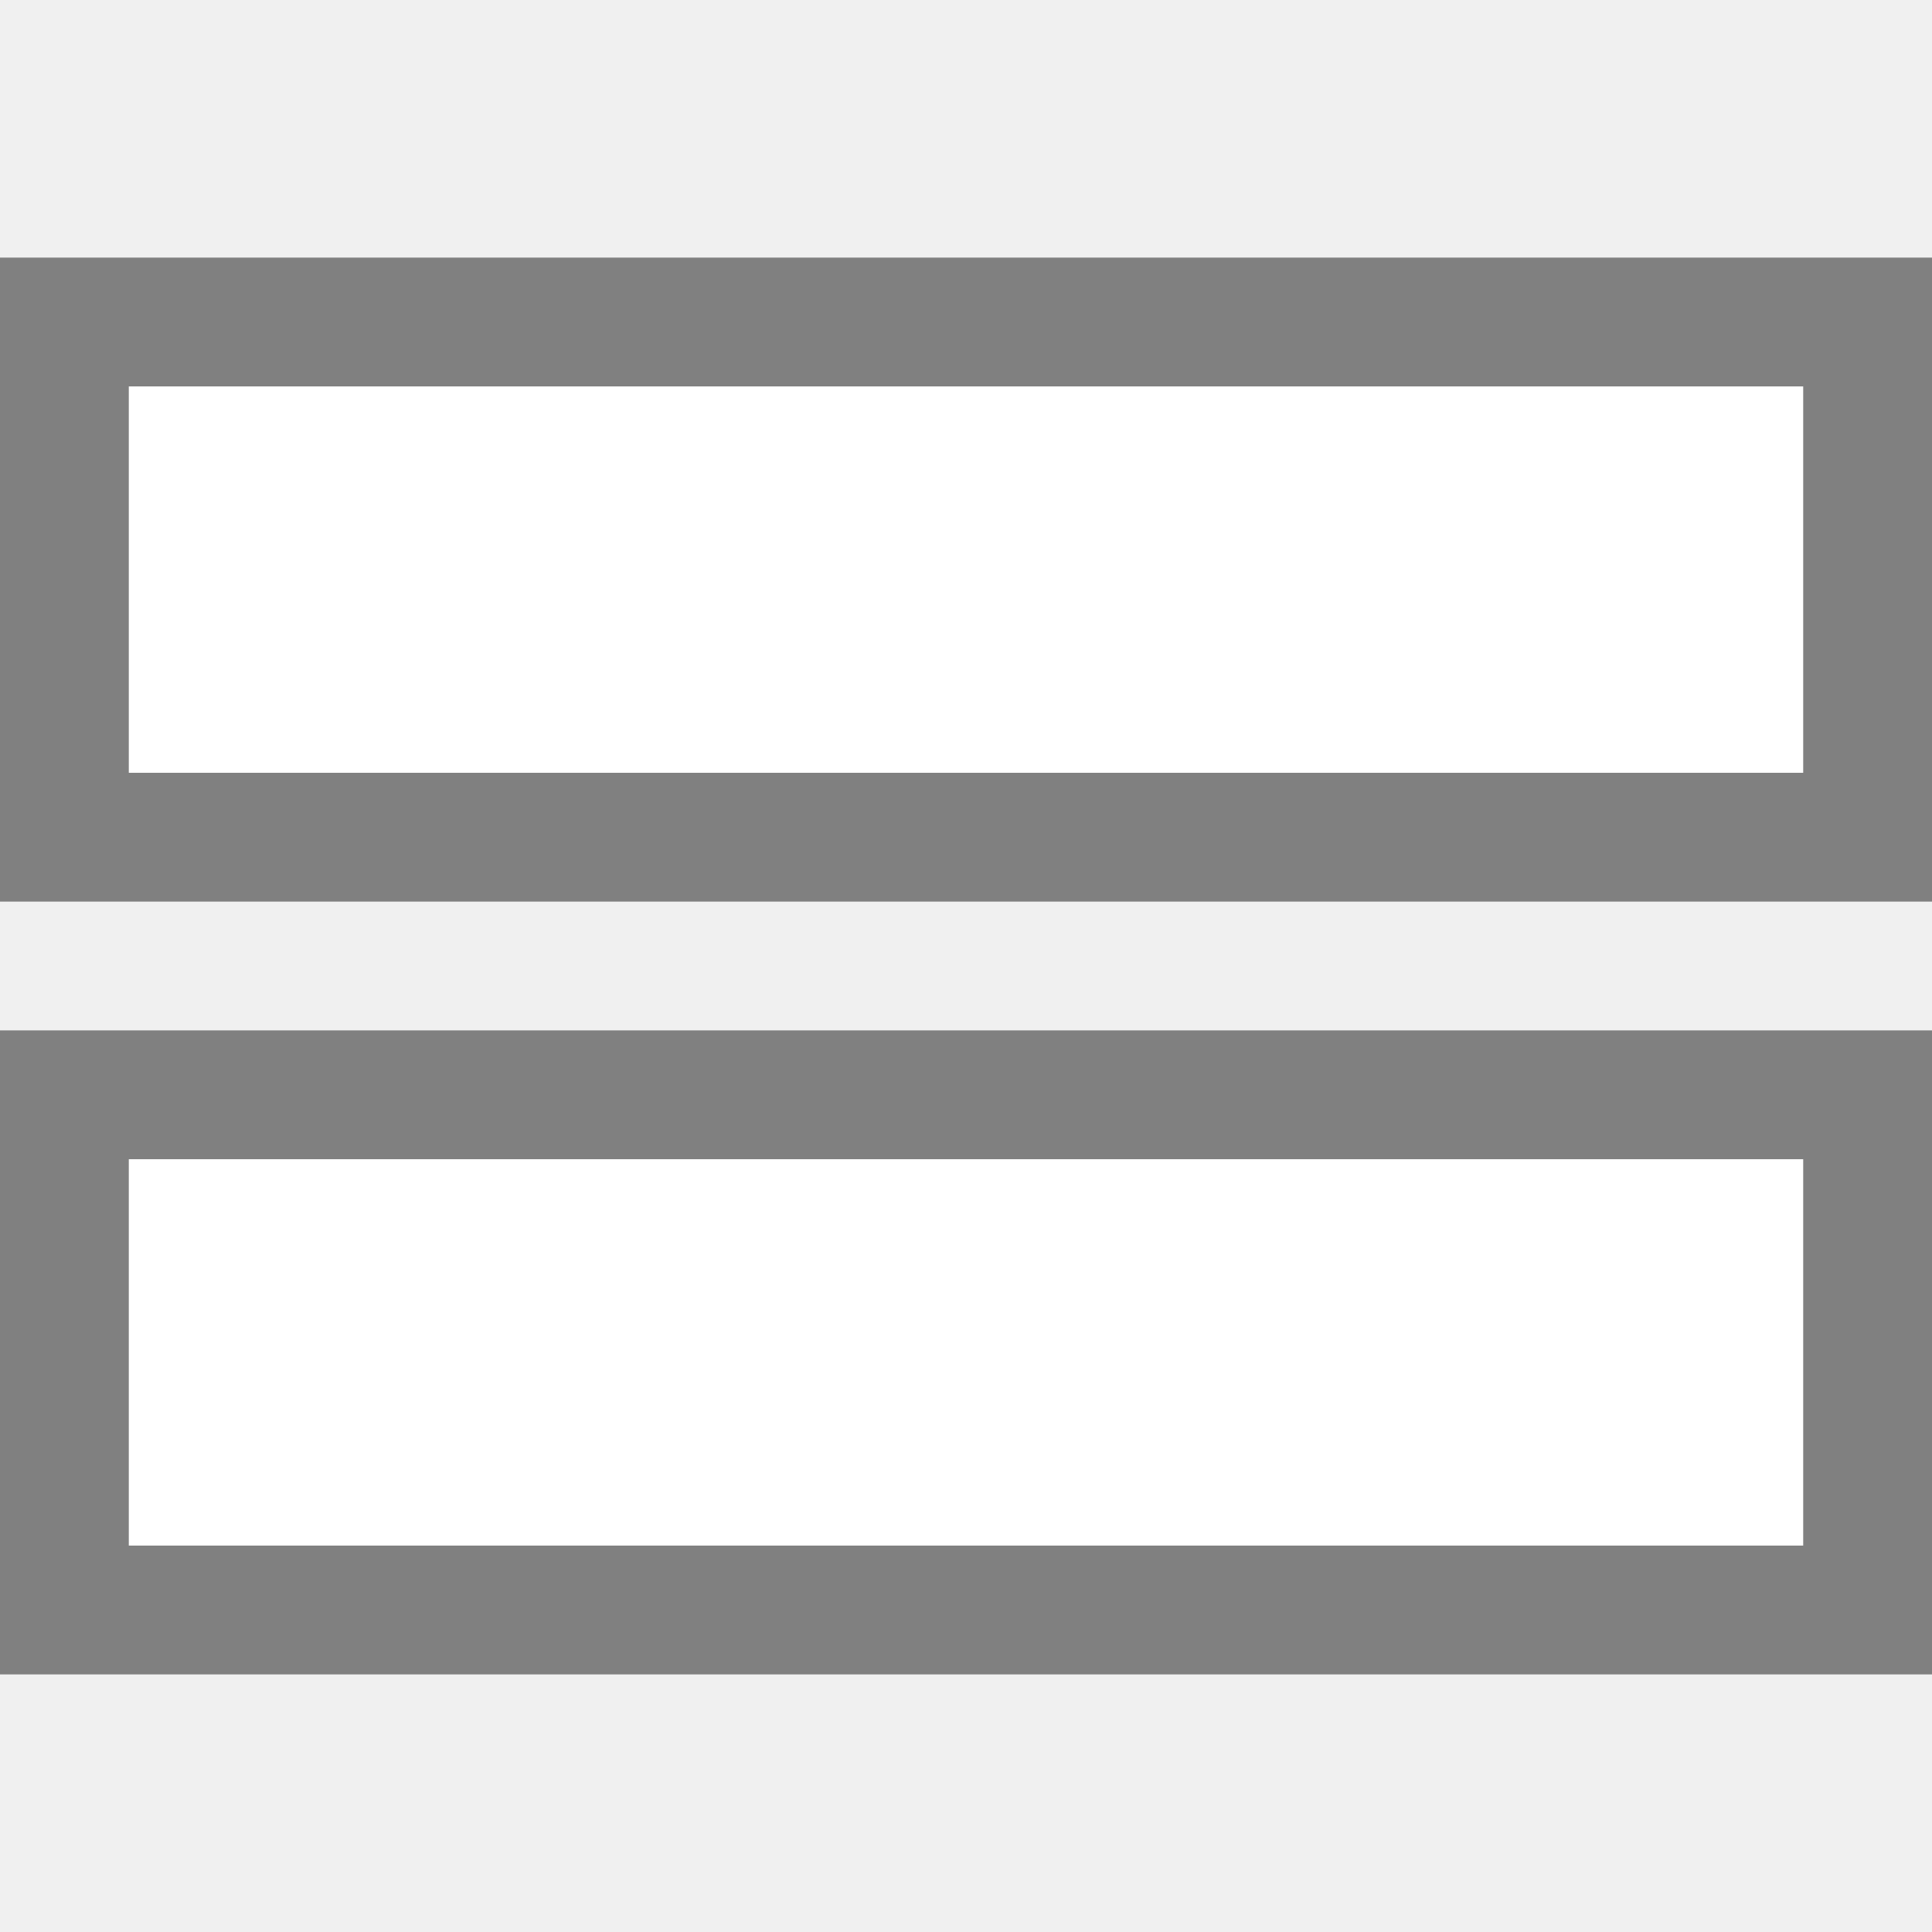
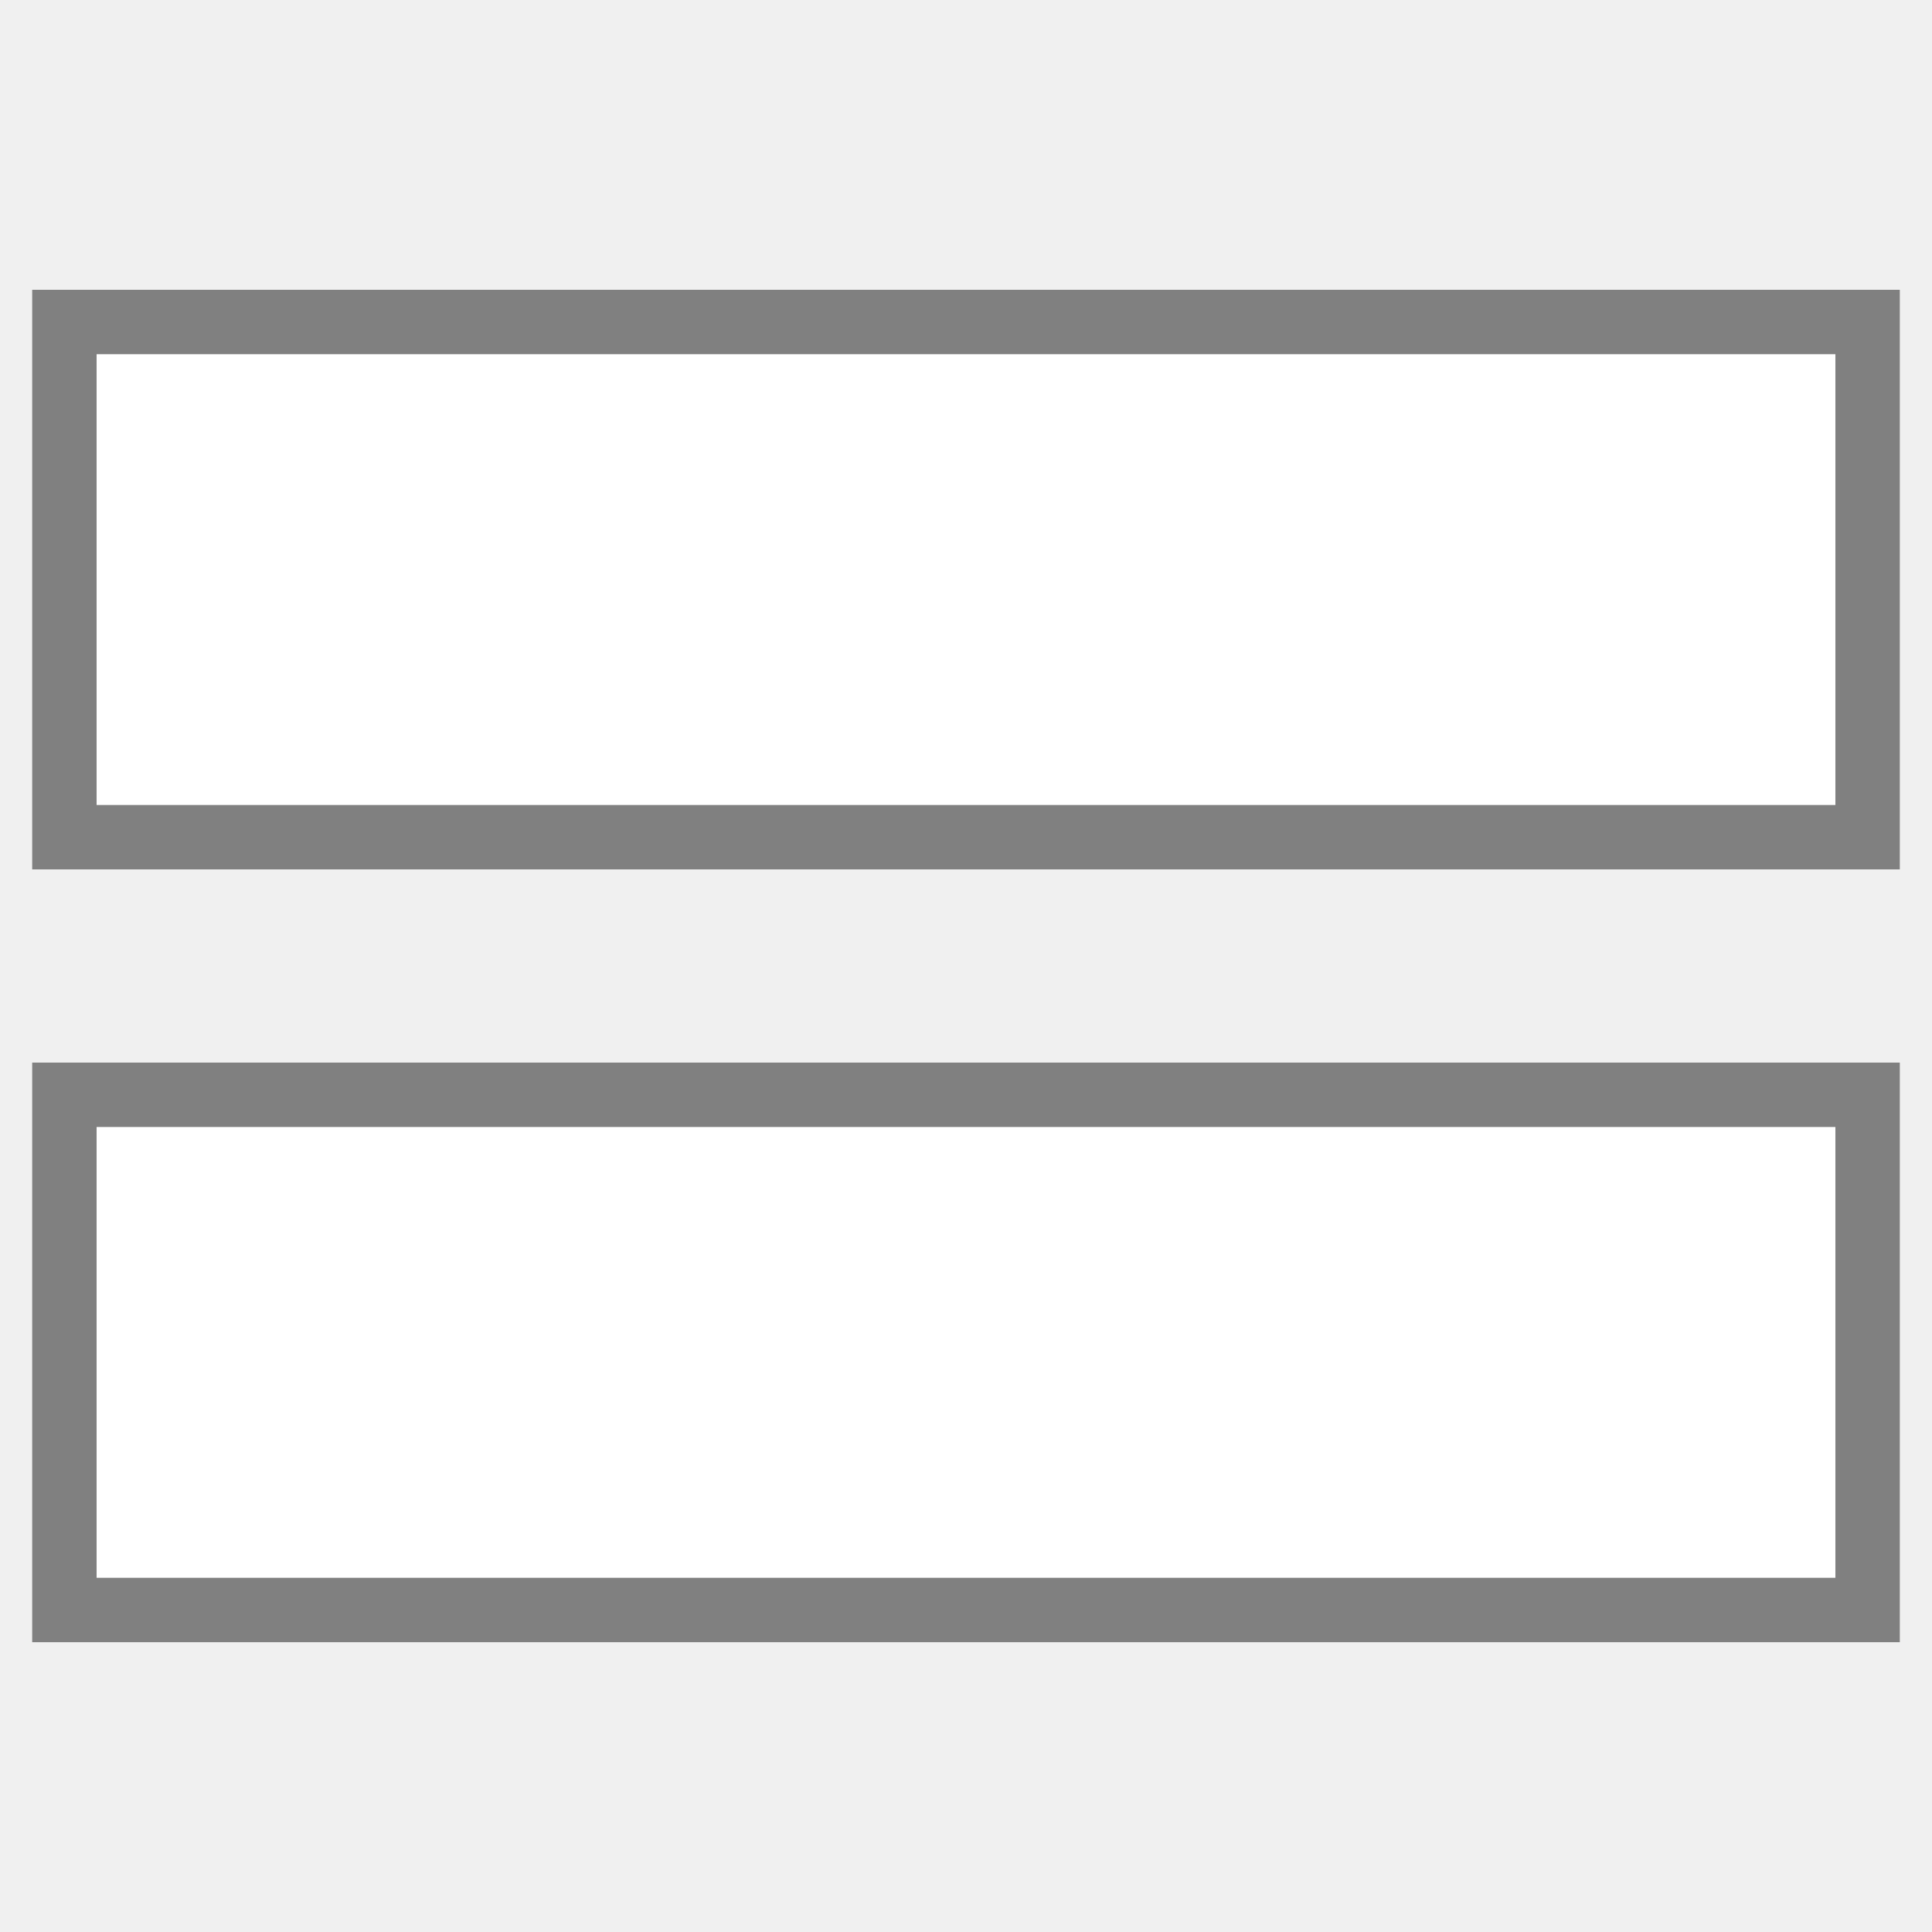
<svg xmlns="http://www.w3.org/2000/svg" version="1.1" width="30" height="30">
-   <rect x="1" y="5" width="28" height="8" fill="white" stroke="gray" stroke-width="2" />
-   <rect x="1" y="17" width="28" height="8" fill="white" stroke="gray" stroke-width="2" />
+   <rect x="1" y="5" width="28" height="8" fill="white" stroke="gray" stroke-width="1" />
+   <rect x="1" y="17" width="28" height="8" fill="white" stroke="gray" stroke-width="1" />
</svg>
